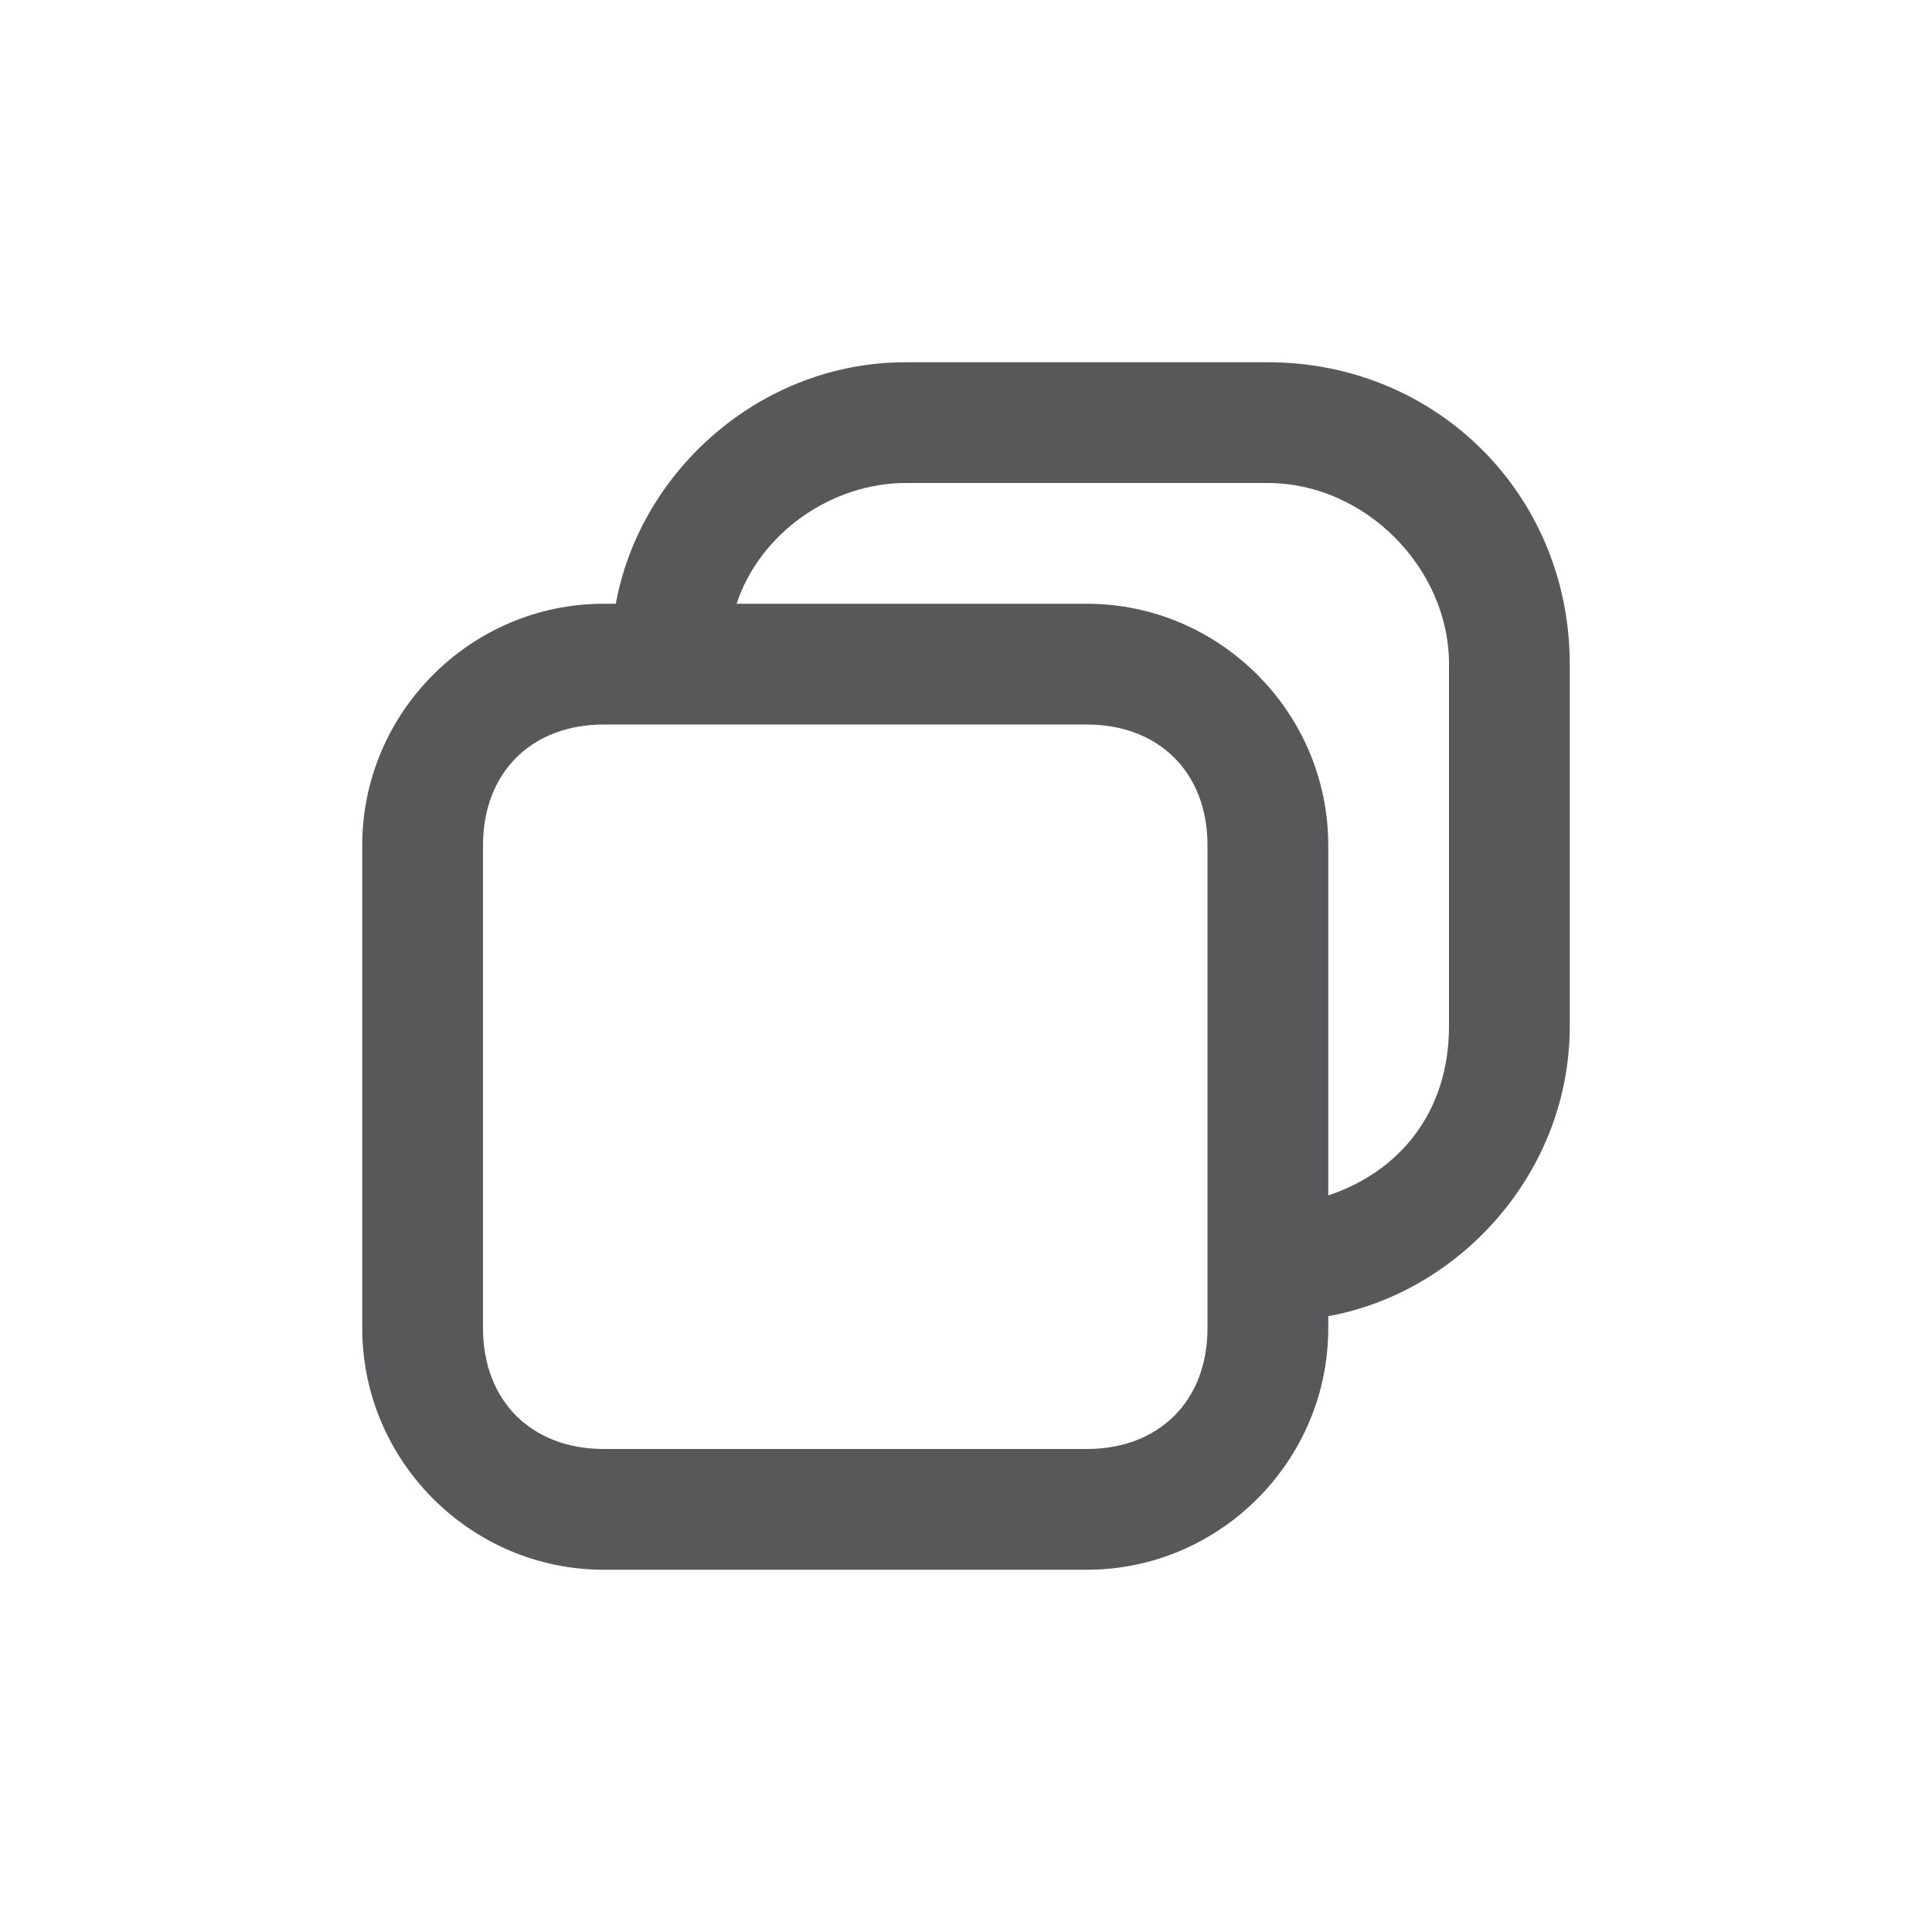
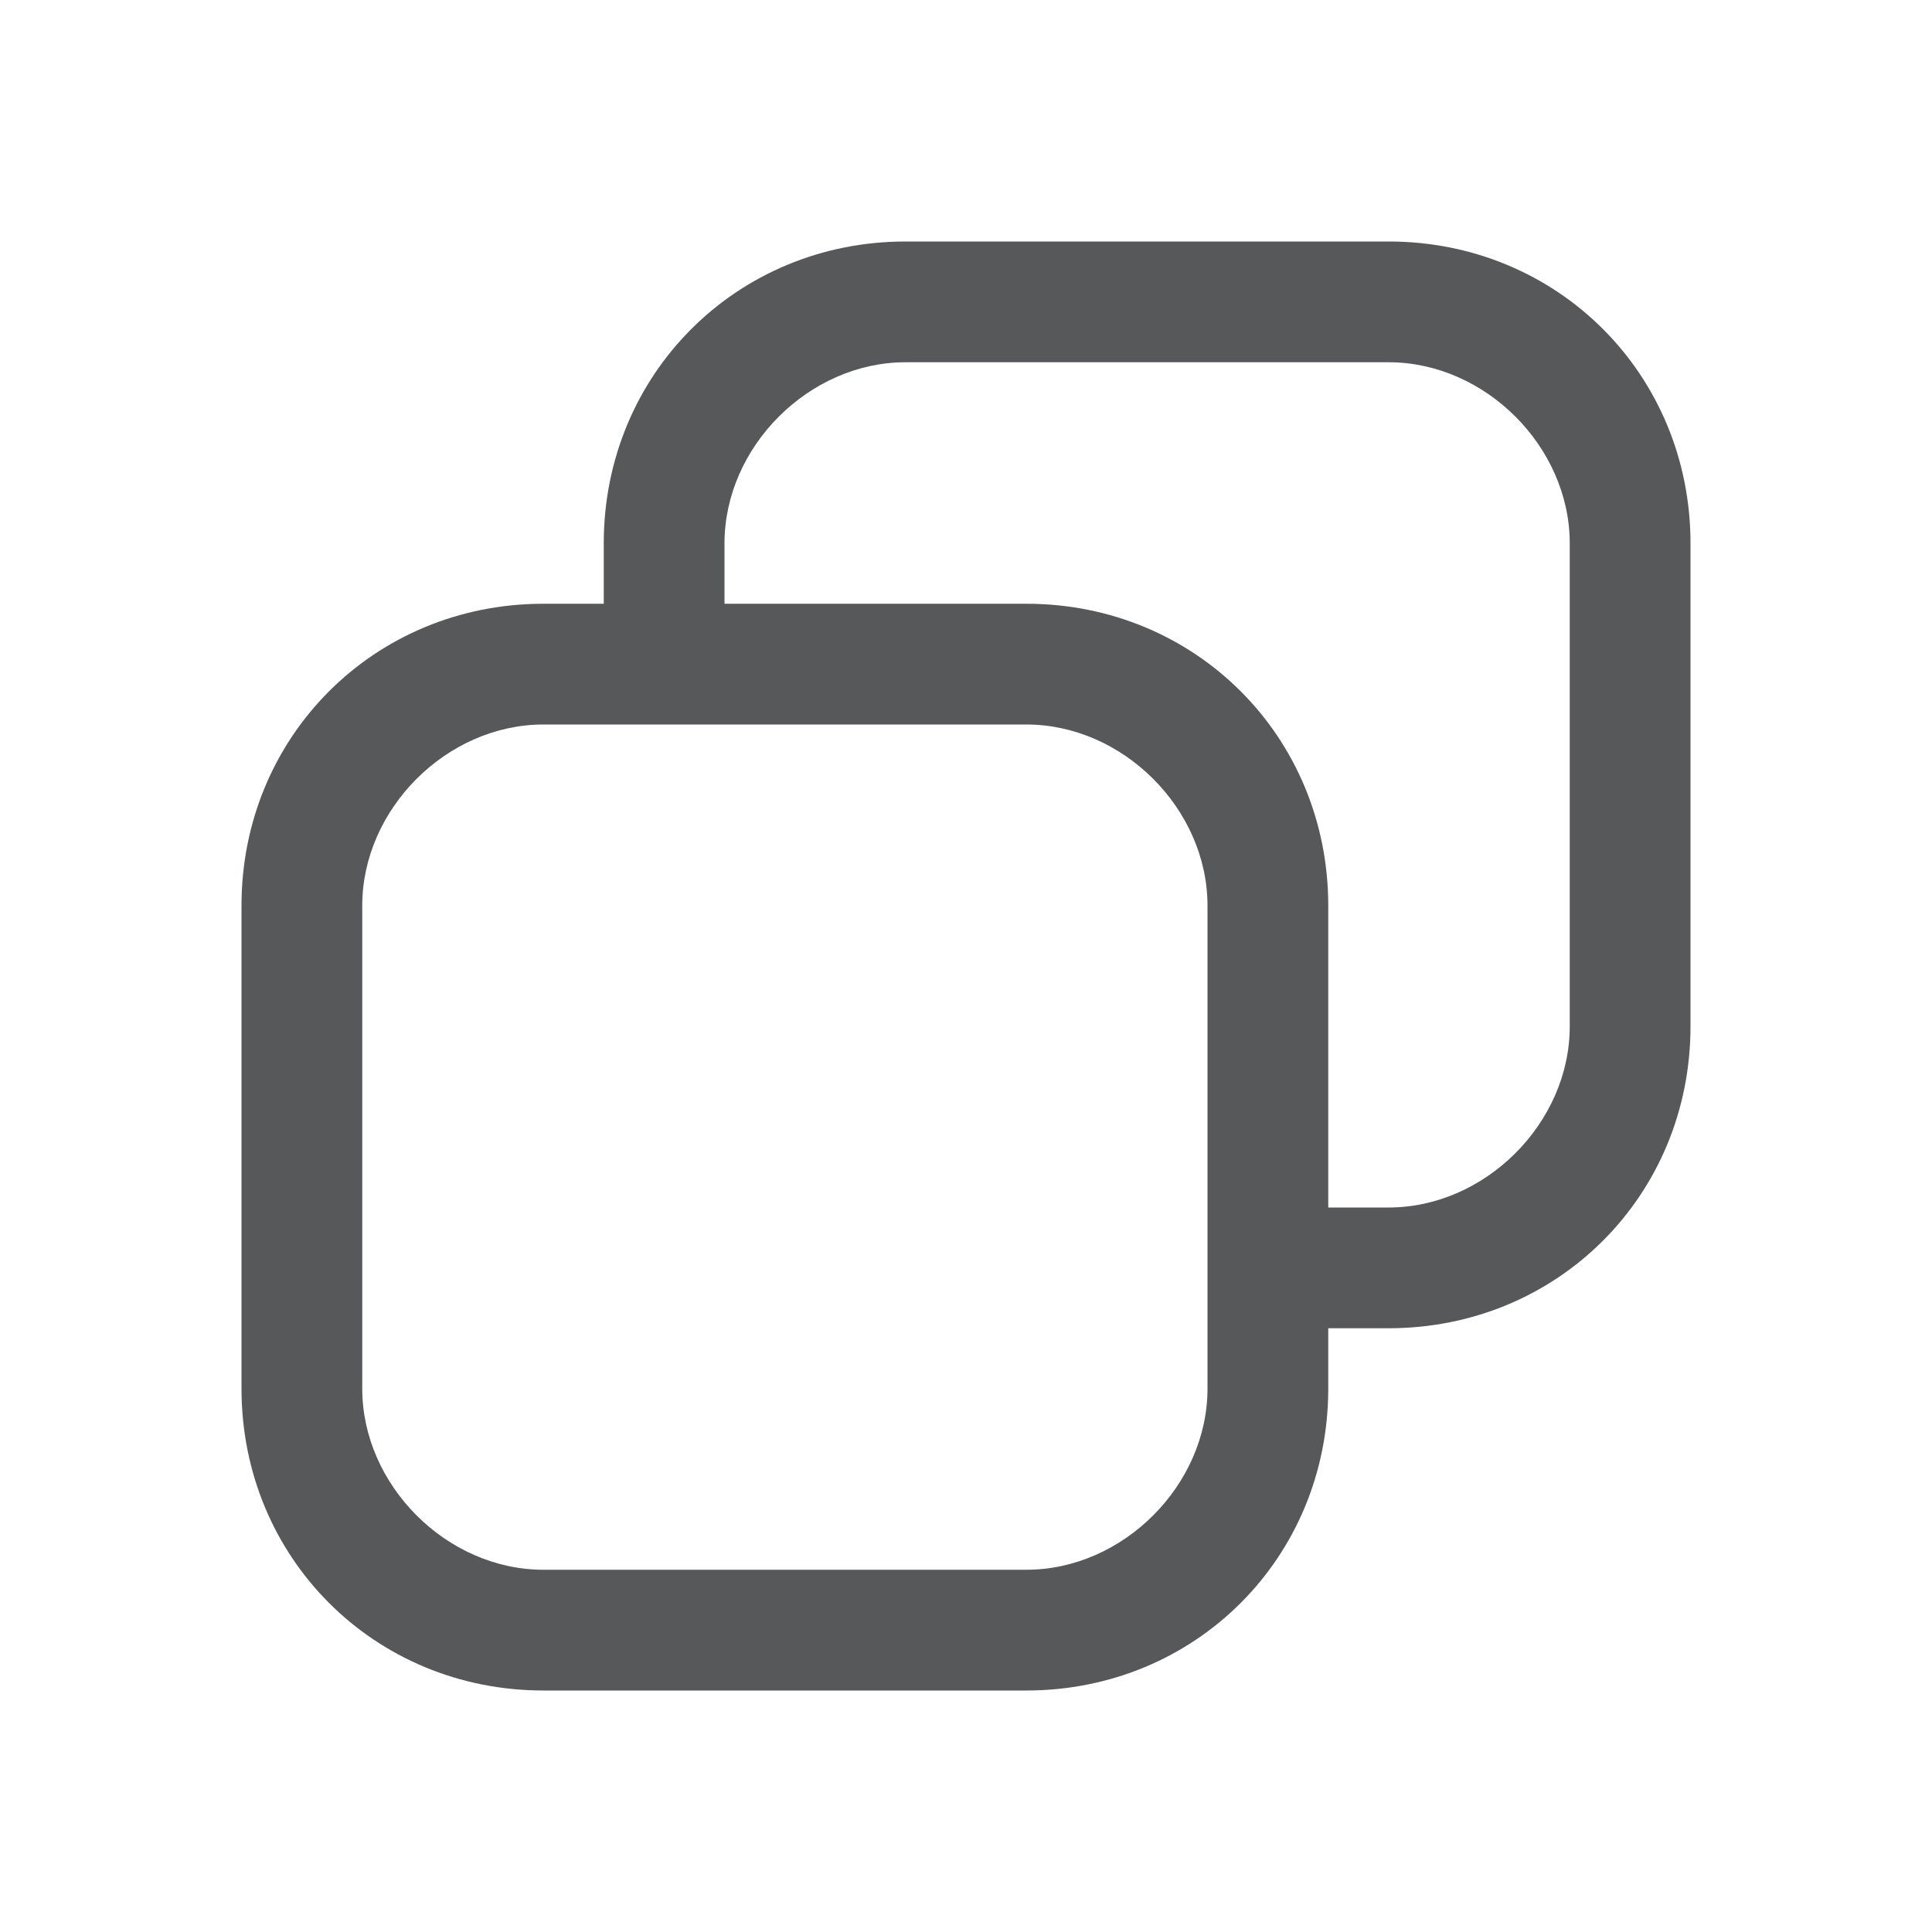
- <svg xmlns="http://www.w3.org/2000/svg" version="1.1" id="图层_2_1_" x="0px" y="0px" viewBox="0 0 16 16" style="enable-background:new 0 0 16 16;" xml:space="preserve">
+ <svg xmlns="http://www.w3.org/2000/svg" version="1.1" id="图层_3" x="0px" y="0px" viewBox="0 0 16 16" style="enable-background:new 0 0 16 16;" xml:space="preserve">
  <style type="text/css">
	.st0{opacity:0.75;fill:#1F2022;}
</style>
-   <path class="st0" d="M10.5,3h-3C6.3,3,5.3,3.9,5.1,5H5C3.9,5,3,5.9,3,7v4c0,1.1,0.9,2,2,2h4c1.1,0,2-0.9,2-2v-0.1  c1.1-0.2,2-1.2,2-2.4v-3C13,4.1,11.9,3,10.5,3z M9,12H5c-0.6,0-1-0.4-1-1V7c0-0.6,0.4-1,1-1h4c0.6,0,1,0.4,1,1v3v1  C10,11.6,9.6,12,9,12z M12,8.5c0,0.7-0.4,1.2-1,1.4V7c0-1.1-0.9-2-2-2H6.1c0.2-0.6,0.8-1,1.4-1h3C11.3,4,12,4.7,12,5.5V8.5z" />
+   <path class="st0" d="M11.5,2h-4C6.1,2,5,3.1,5,4.5V5H4.5C3.1,5,2,6.1,2,7.5v4C2,12.9,3.1,14,4.5,14h4c1.4,0,2.5-1.1,2.5-2.5V11h0.5  c1.4,0,2.5-1.1,2.5-2.5v-4C14,3.1,12.9,2,11.5,2z M10,11.5c0,0.8-0.7,1.5-1.5,1.5h-4C3.7,13,3,12.3,3,11.5v-4C3,6.7,3.7,6,4.5,6H5h1  h2.5C9.3,6,10,6.7,10,7.5V10v1V11.5z M13,8.5c0,0.8-0.7,1.5-1.5,1.5H11V7.5C11,6.1,9.9,5,8.5,5H6V4.5C6,3.7,6.7,3,7.5,3h4  C12.3,3,13,3.7,13,4.5V8.5z" />
</svg>
